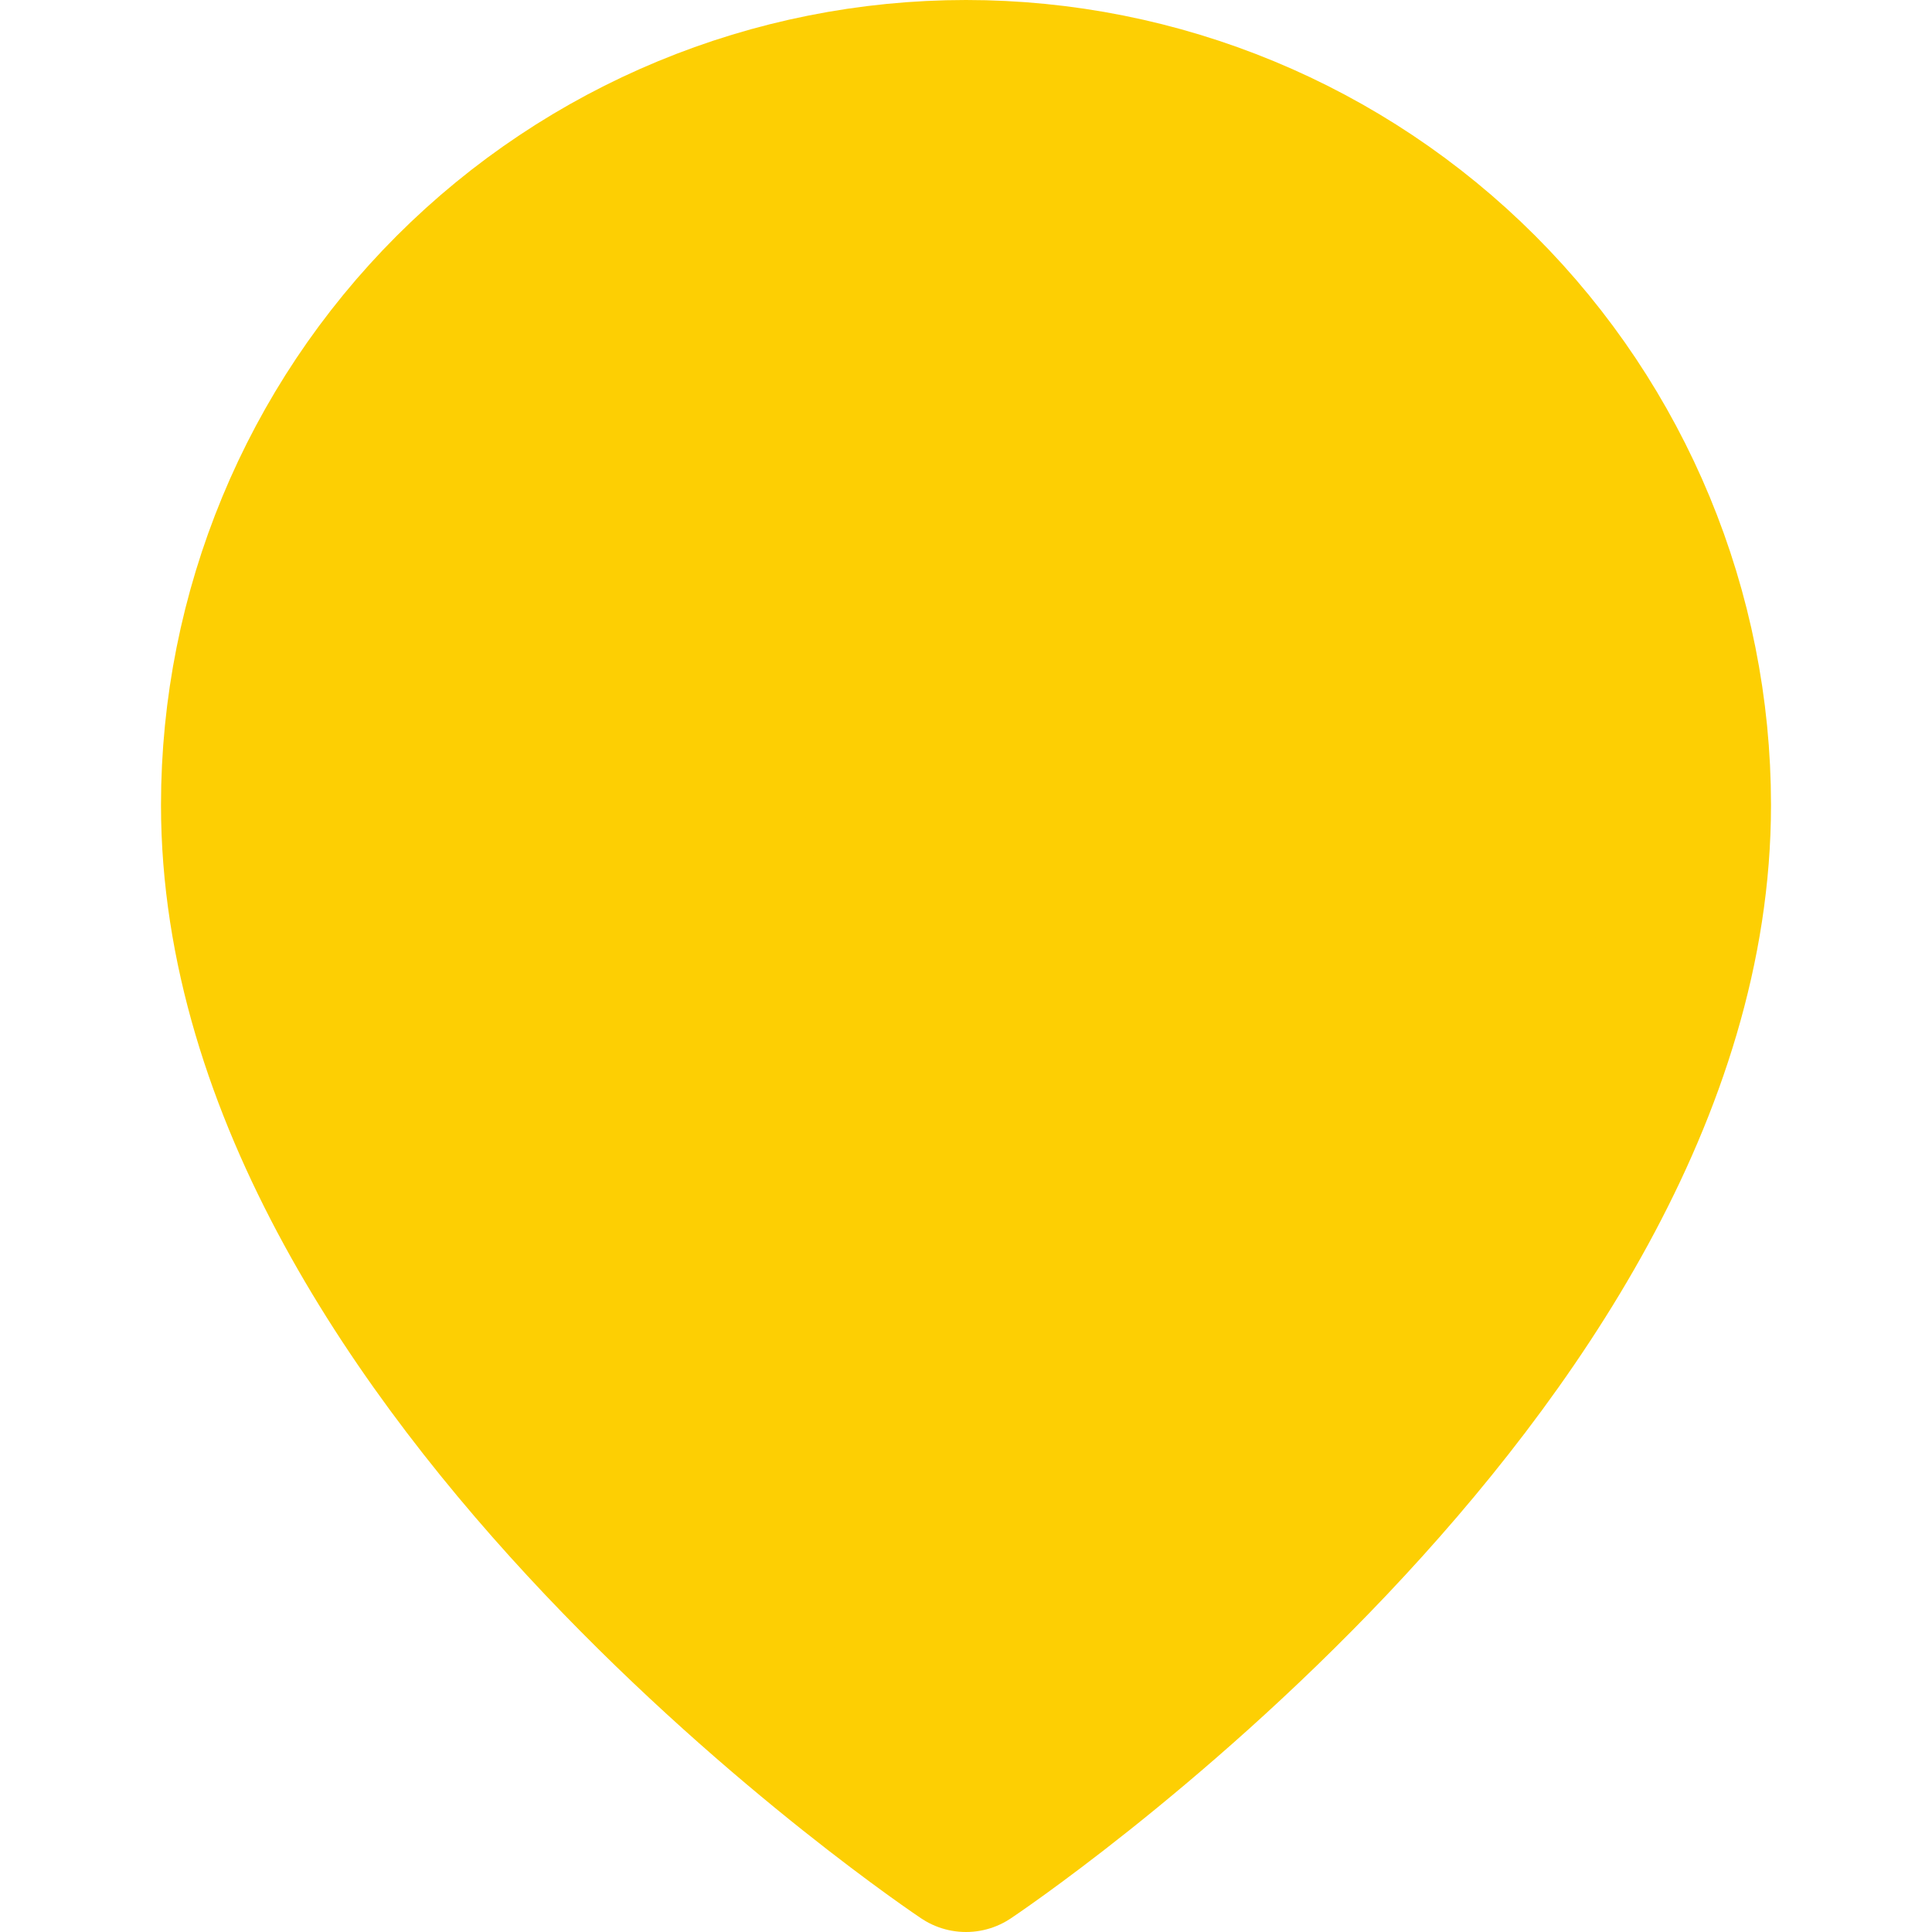
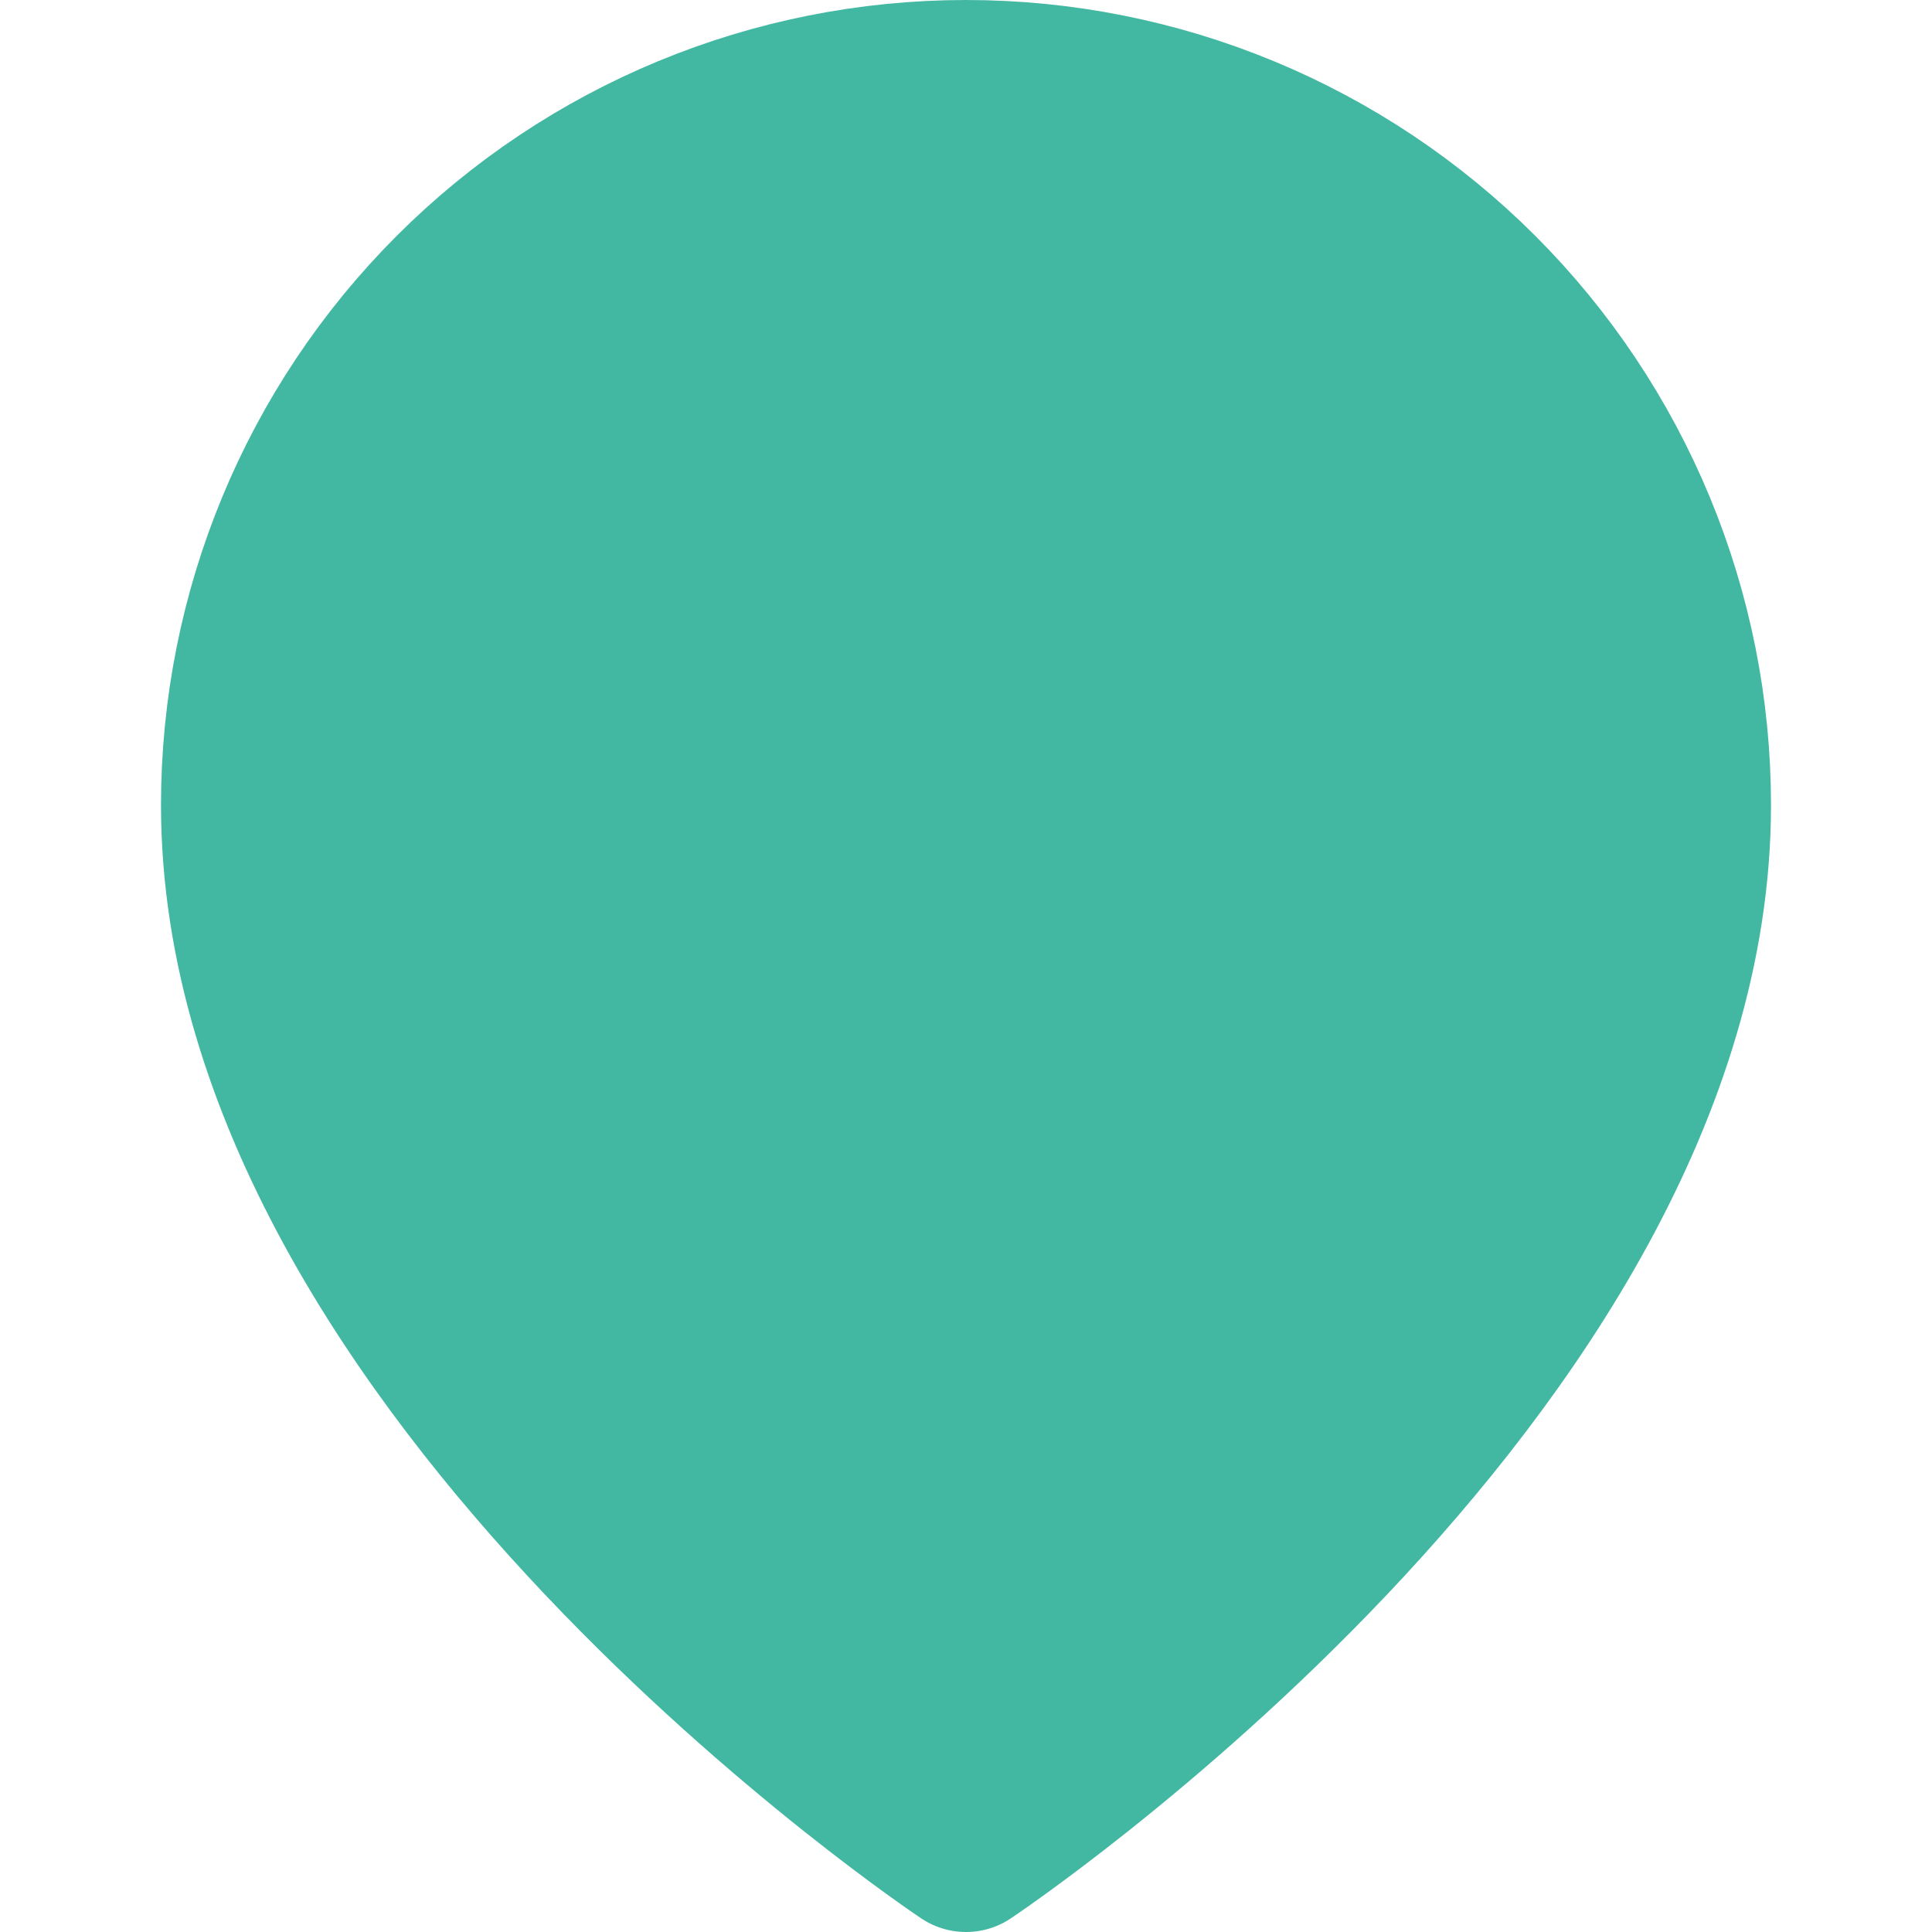
<svg xmlns="http://www.w3.org/2000/svg" width="48" height="48" viewBox="0 0 48 48" fill="none">
-   <path d="M42 20C42 34 24 46 24 46C24 46 6 34 6 20C6 15.226 7.896 10.648 11.272 7.272C14.648 3.896 19.226 2 24 2C28.774 2 33.352 3.896 36.728 7.272C40.104 10.648 42 15.226 42 20Z" fill="#FDCF03" />
-   <path d="M24 26C27.314 26 30 23.314 30 20C30 16.686 27.314 14 24 14C20.686 14 18 16.686 18 20C18 23.314 20.686 26 24 26Z" fill="#FDCF03" />
-   <path d="M42 20C42 34 24 46 24 46C24 46 6 34 6 20C6 15.226 7.896 10.648 11.272 7.272C14.648 3.896 19.226 2 24 2C28.774 2 33.352 3.896 36.728 7.272C40.104 10.648 42 15.226 42 20Z" stroke="#FDCF03" stroke-width="4" stroke-linecap="round" stroke-linejoin="round" />
-   <path d="M24 26C27.314 26 30 23.314 30 20C30 16.686 27.314 14 24 14C20.686 14 18 16.686 18 20C18 23.314 20.686 26 24 26Z" stroke="#FDCF03" stroke-width="4" stroke-linecap="round" stroke-linejoin="round" />
+   <path d="M42 20C42 34 24 46 24 46C24 46 6 34 6 20C6 15.226 7.896 10.648 11.272 7.272C14.648 3.896 19.226 2 24 2C28.774 2 33.352 3.896 36.728 7.272C40.104 10.648 42 15.226 42 20Z" fill="#42B8A2" />
+   <path d="M24 26C27.314 26 30 23.314 30 20C30 16.686 27.314 14 24 14C20.686 14 18 16.686 18 20C18 23.314 20.686 26 24 26Z" fill="#42B8A2" />
+   <path d="M42 20C42 34 24 46 24 46C24 46 6 34 6 20C6 15.226 7.896 10.648 11.272 7.272C14.648 3.896 19.226 2 24 2C28.774 2 33.352 3.896 36.728 7.272C40.104 10.648 42 15.226 42 20Z" stroke="#42B8A2" stroke-width="4" stroke-linecap="round" stroke-linejoin="round" />
+   <path d="M24 26C27.314 26 30 23.314 30 20C30 16.686 27.314 14 24 14C20.686 14 18 16.686 18 20C18 23.314 20.686 26 24 26Z" stroke="#42B8A2" stroke-width="4" stroke-linecap="round" stroke-linejoin="round" />
</svg>
